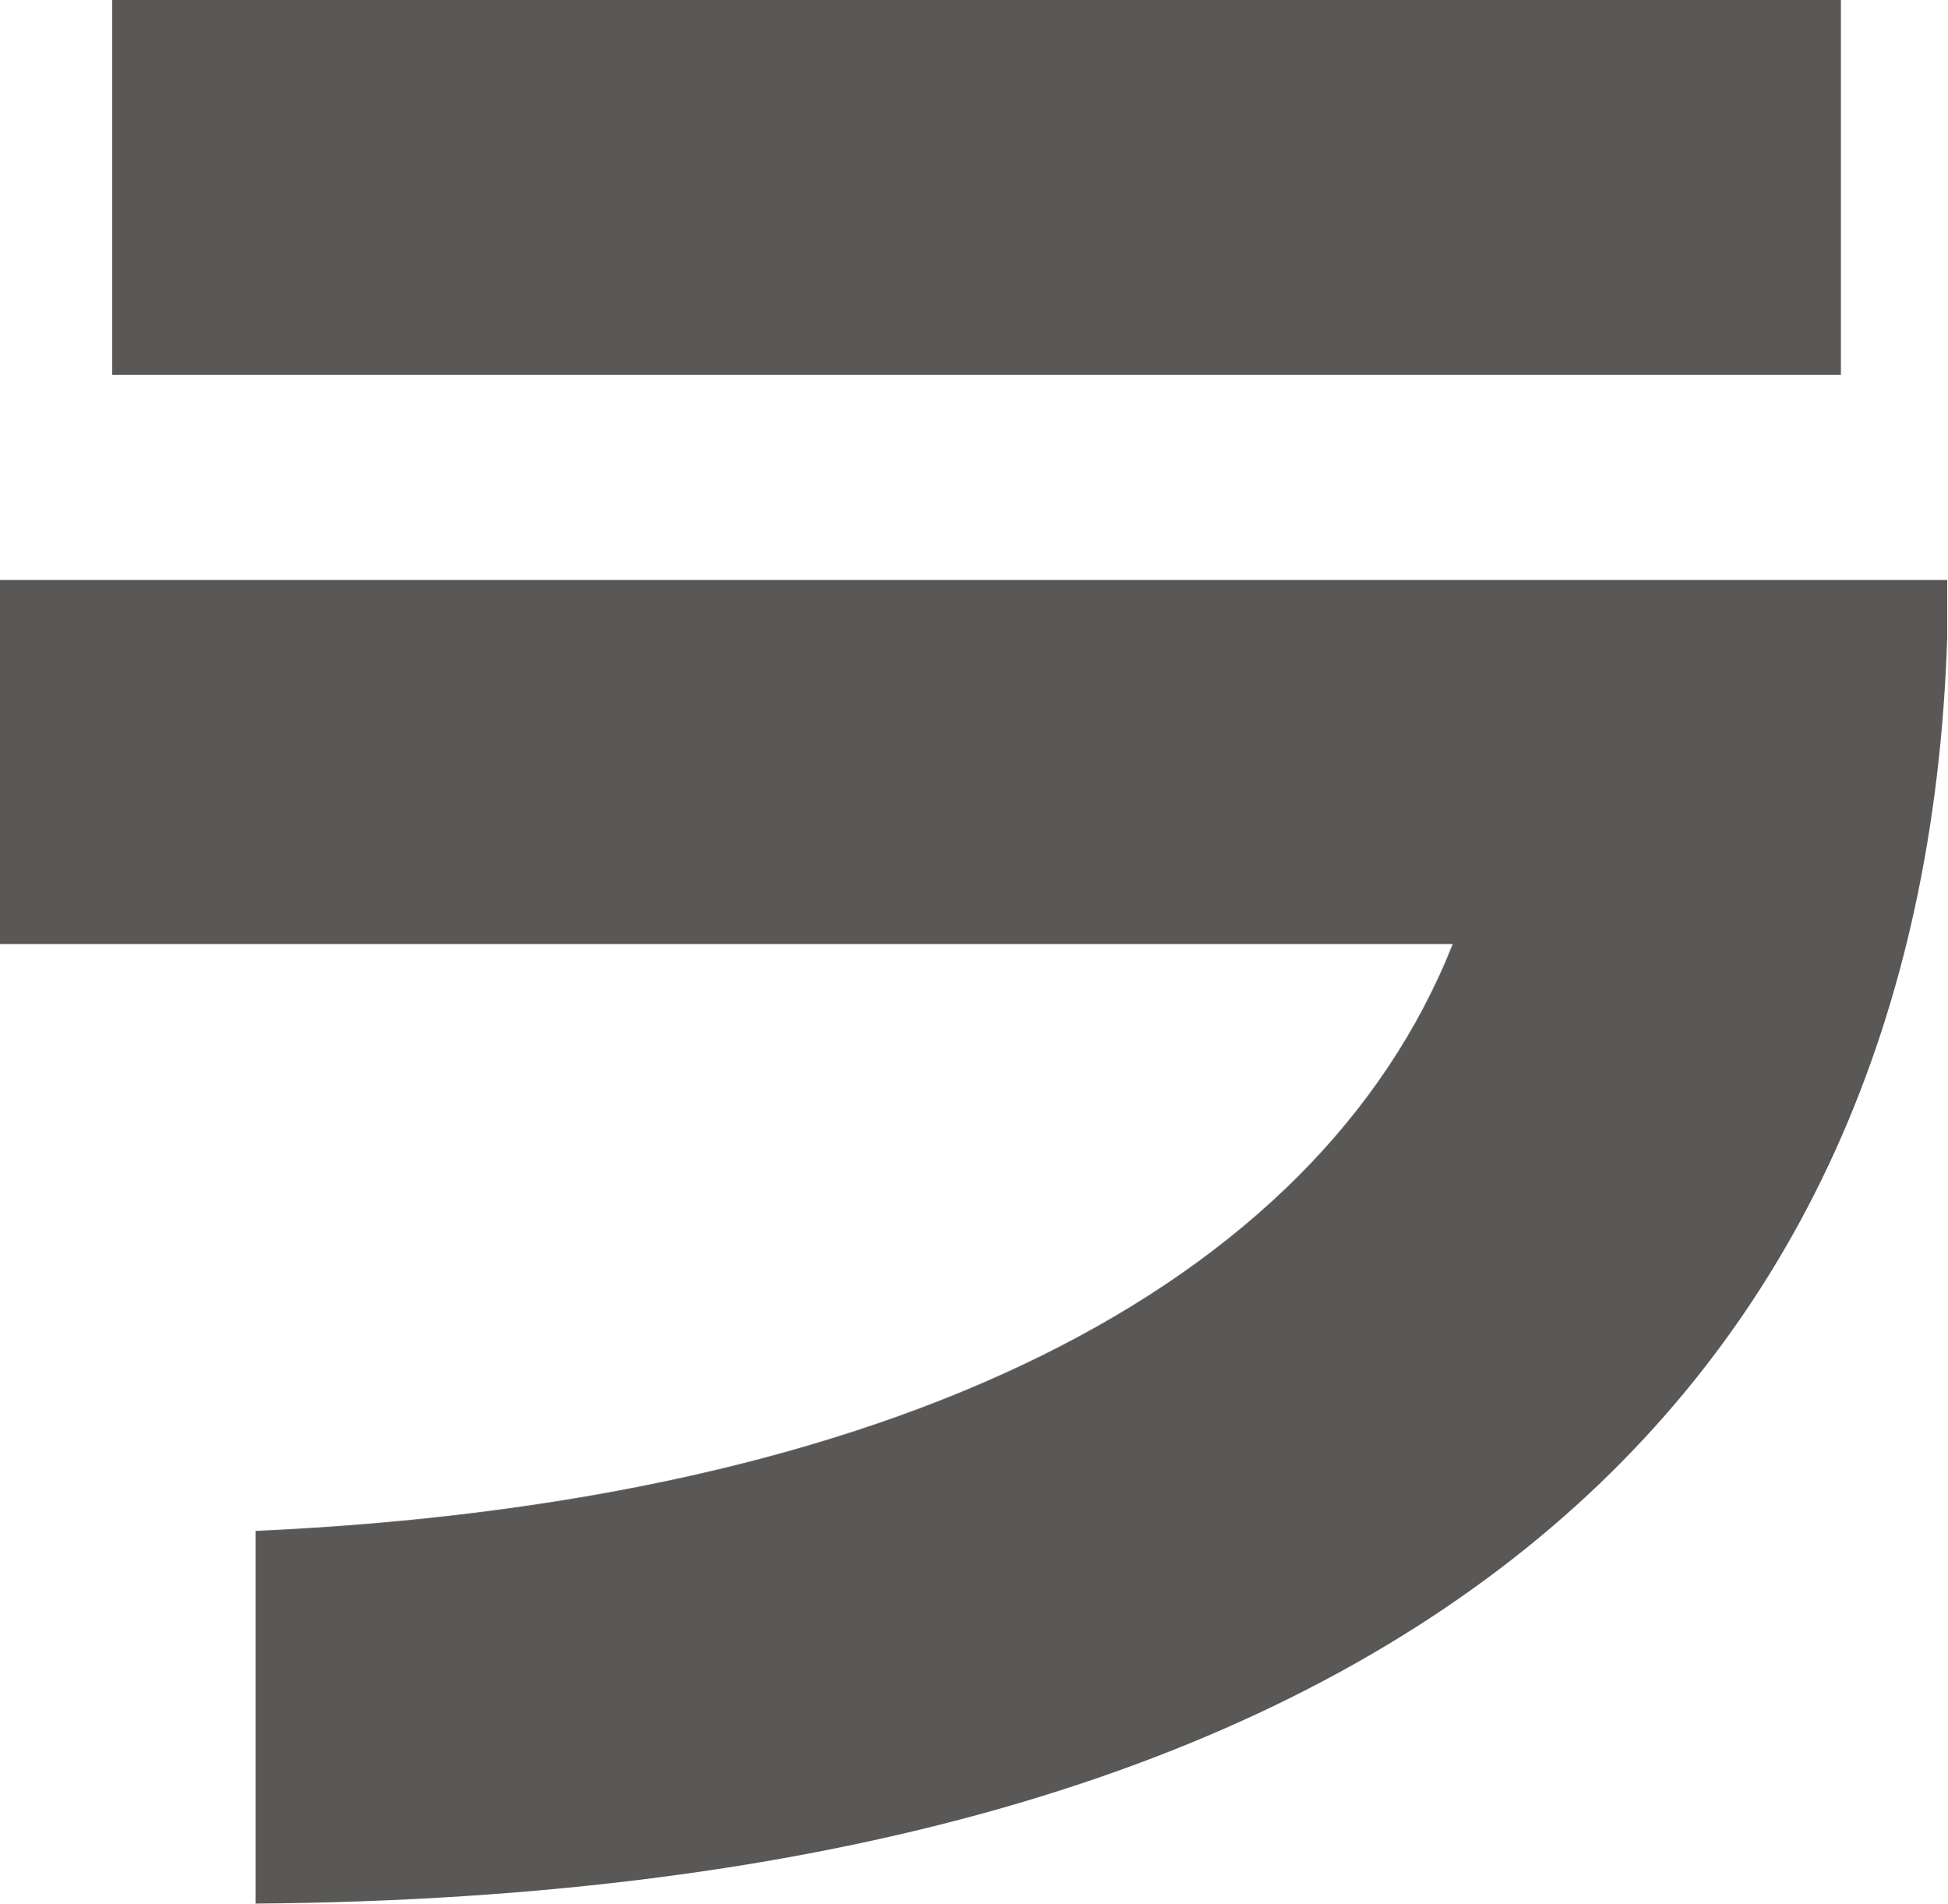
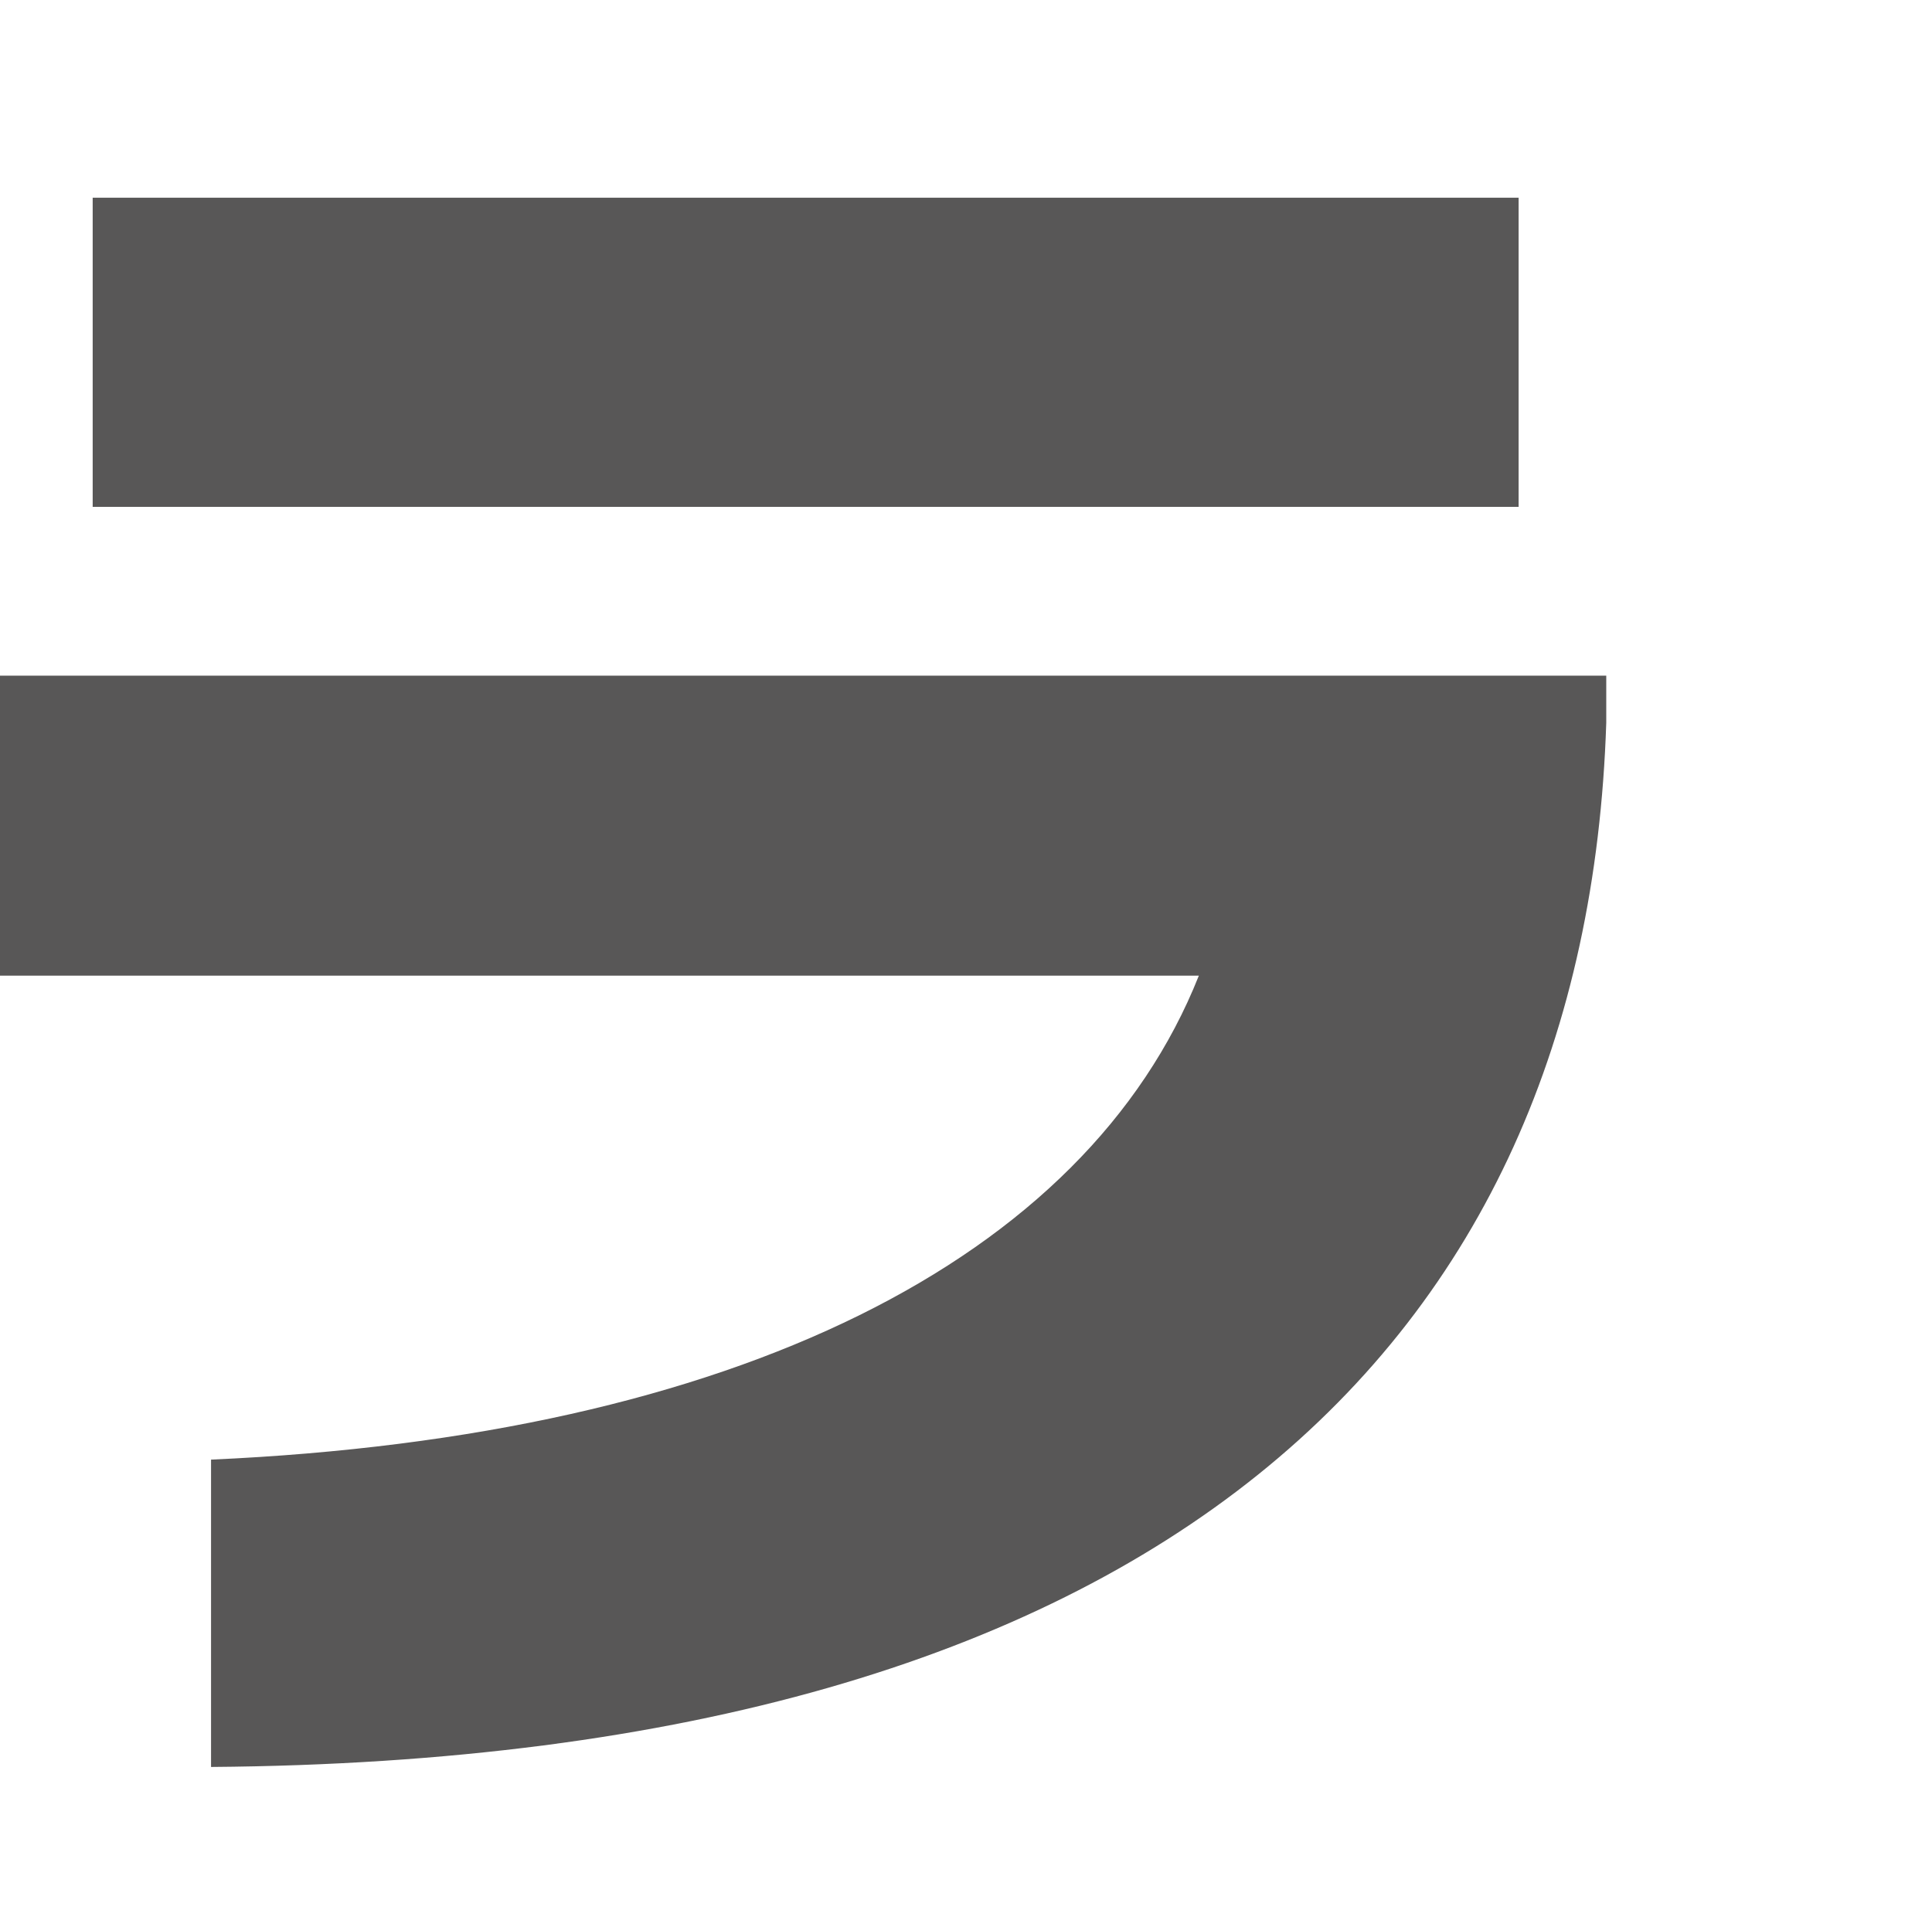
- <svg xmlns="http://www.w3.org/2000/svg" id="_レイヤー_2" data-name="レイヤー 2" viewBox="0 0 36.27 35.45">
+ <svg xmlns="http://www.w3.org/2000/svg" id="_レイヤー_2" data-name="レイヤー 2" viewBox="0 0 42.11 42">
  <defs>
    <style>
      .cls-1 {
-         fill: #595857;
+         fill: none;
+       }
+ 
+       .cls-1, .cls-2 {
        stroke-width: 0px;
+       }
+ 
+       .cls-2 {
+         fill: #585757;
      }
    </style>
  </defs>
  <g id="_レイヤー_1-2" data-name="レイヤー 1">
-     <path class="cls-1" d="M4.76,35.45v-6.94c11.83-.53,19.76-4.52,22.3-10.93H0v-6.78h36.27v1.07c-.45,14.01-10.02,23.41-31.51,23.58ZM2.09,6.98V0h32.2v6.98H2.09Z" />
+     <g>
+       <path class="cls-2" d="M4.6,38.52v-6.7c11.42-.51,19.07-4.36,21.53-10.55H0v-6.54h35.01v1.03c-.44,13.52-9.67,22.6-30.41,22.76ZM2.02,11.05v-6.74h31.08v6.74H2.02Z" />
+       <rect class="cls-1" x=".11" width="42" height="42" />
+     </g>
  </g>
</svg>
